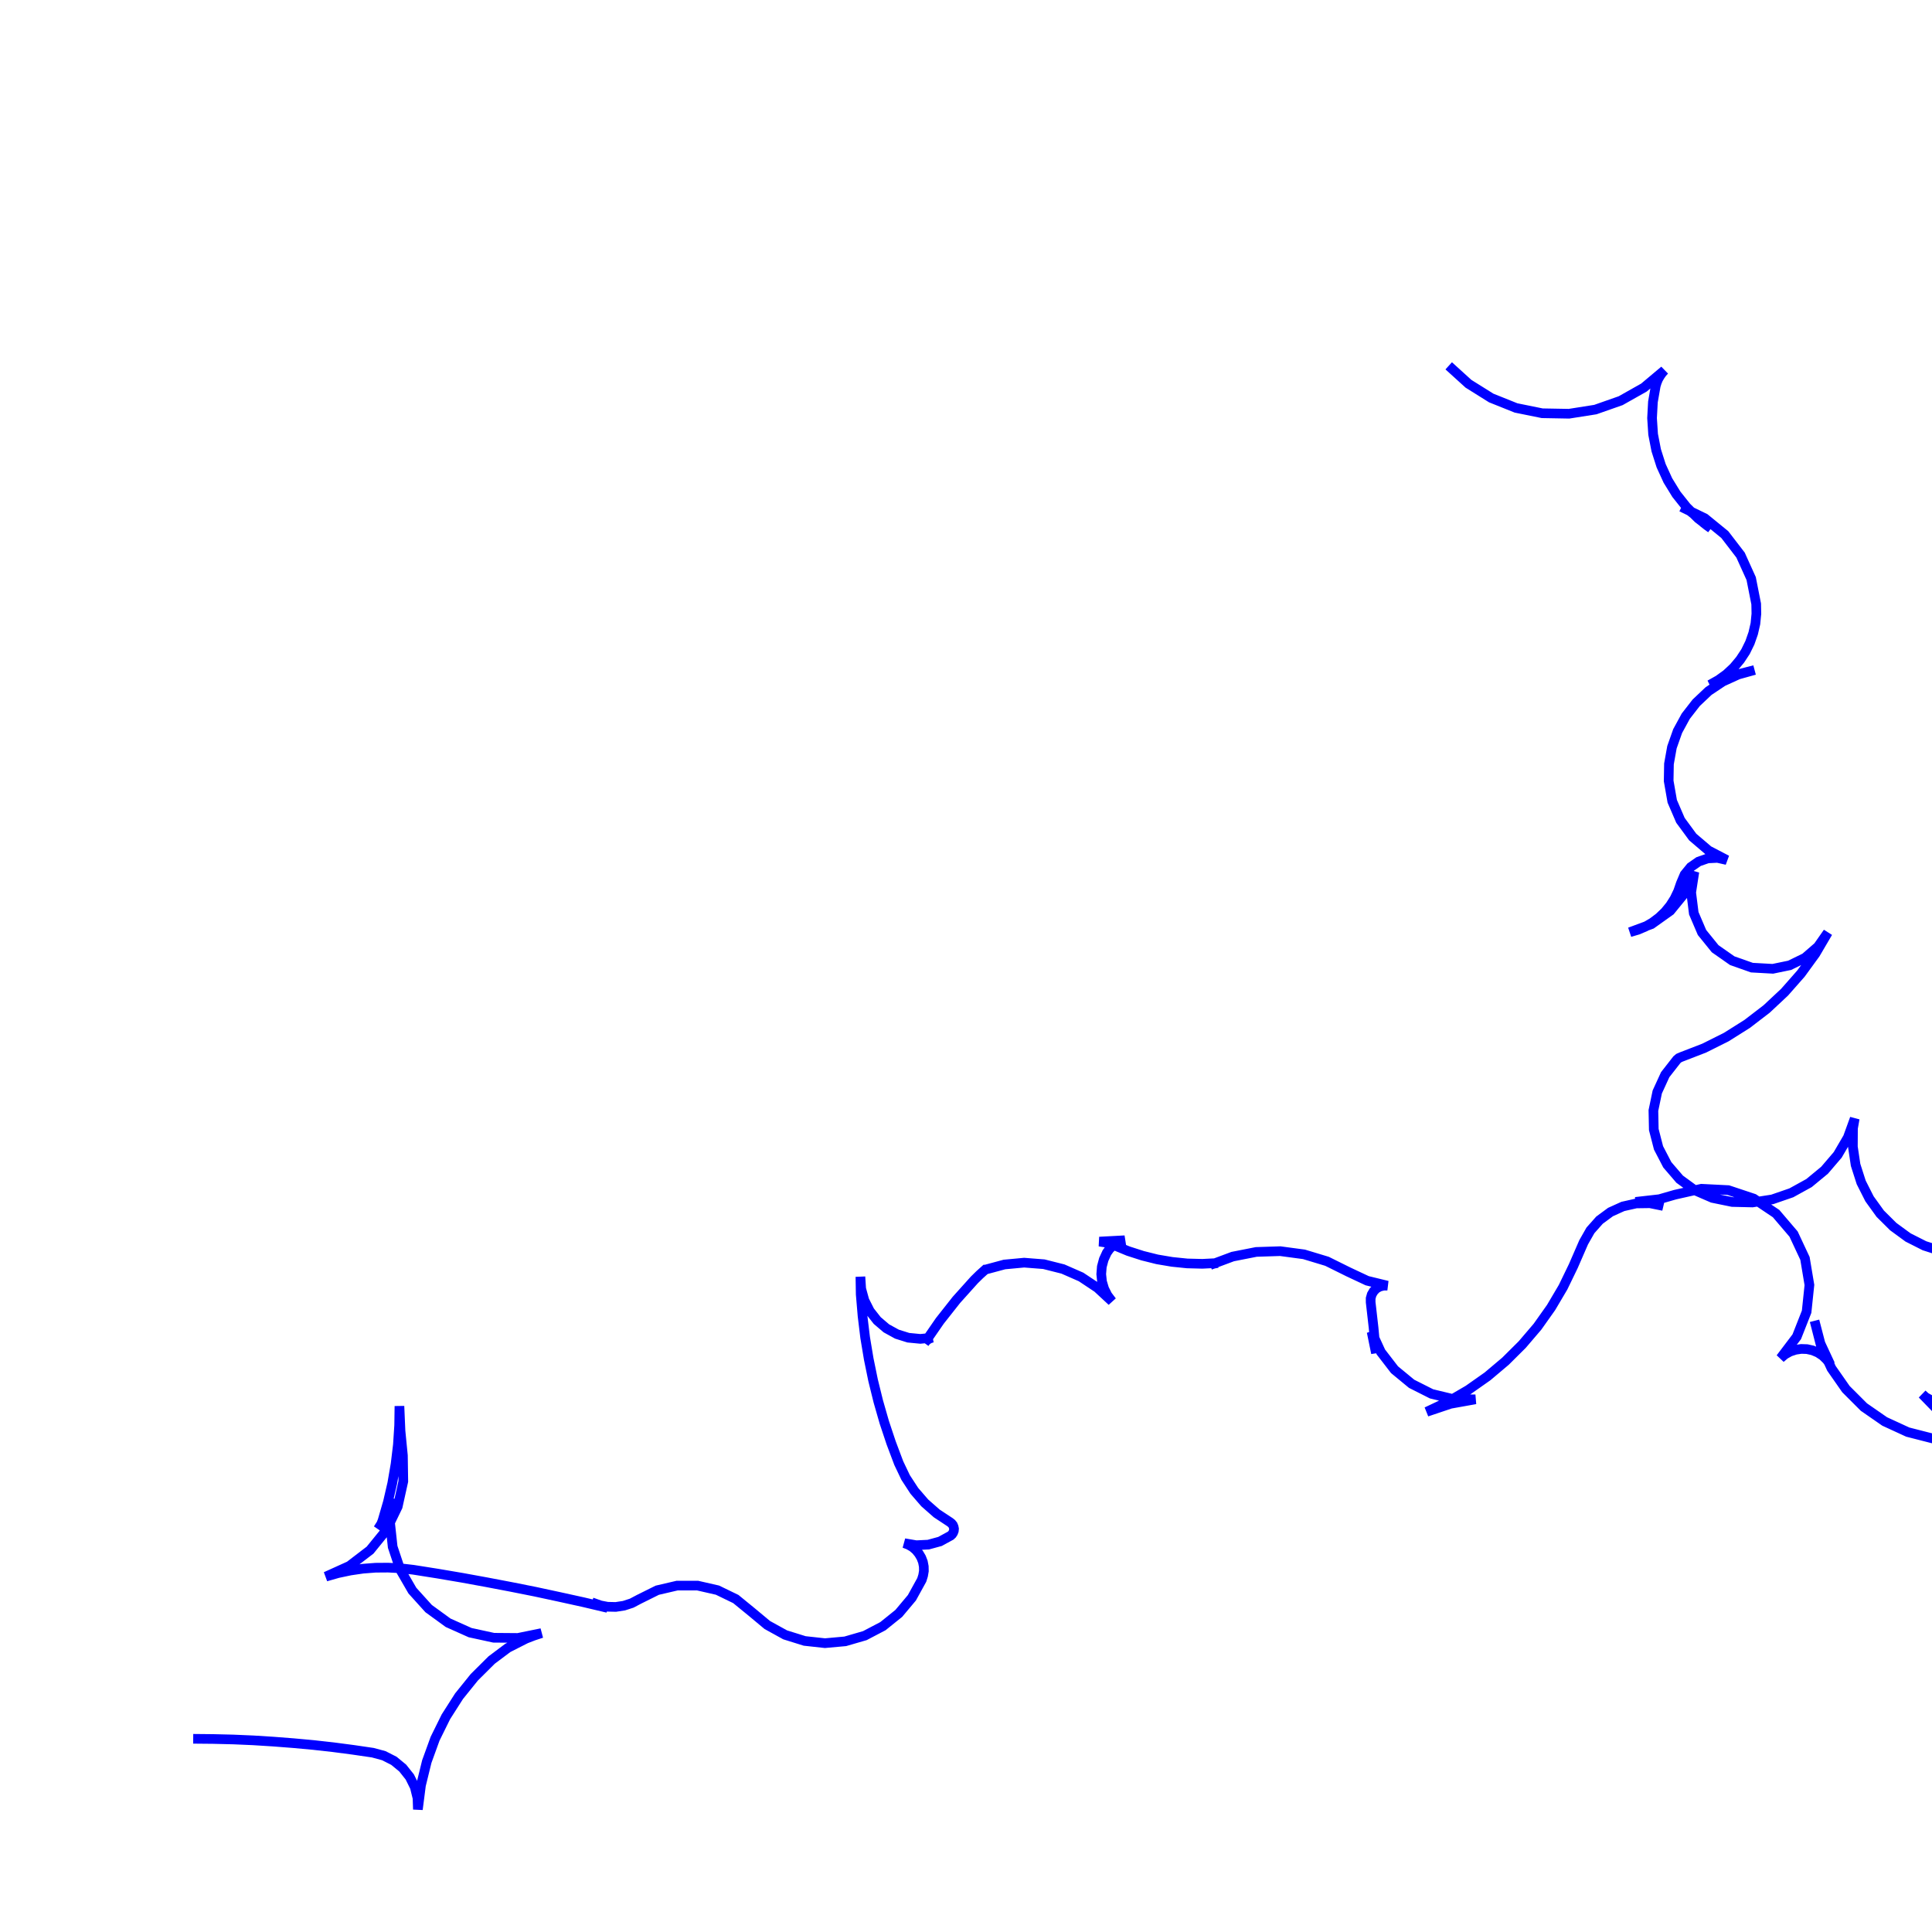
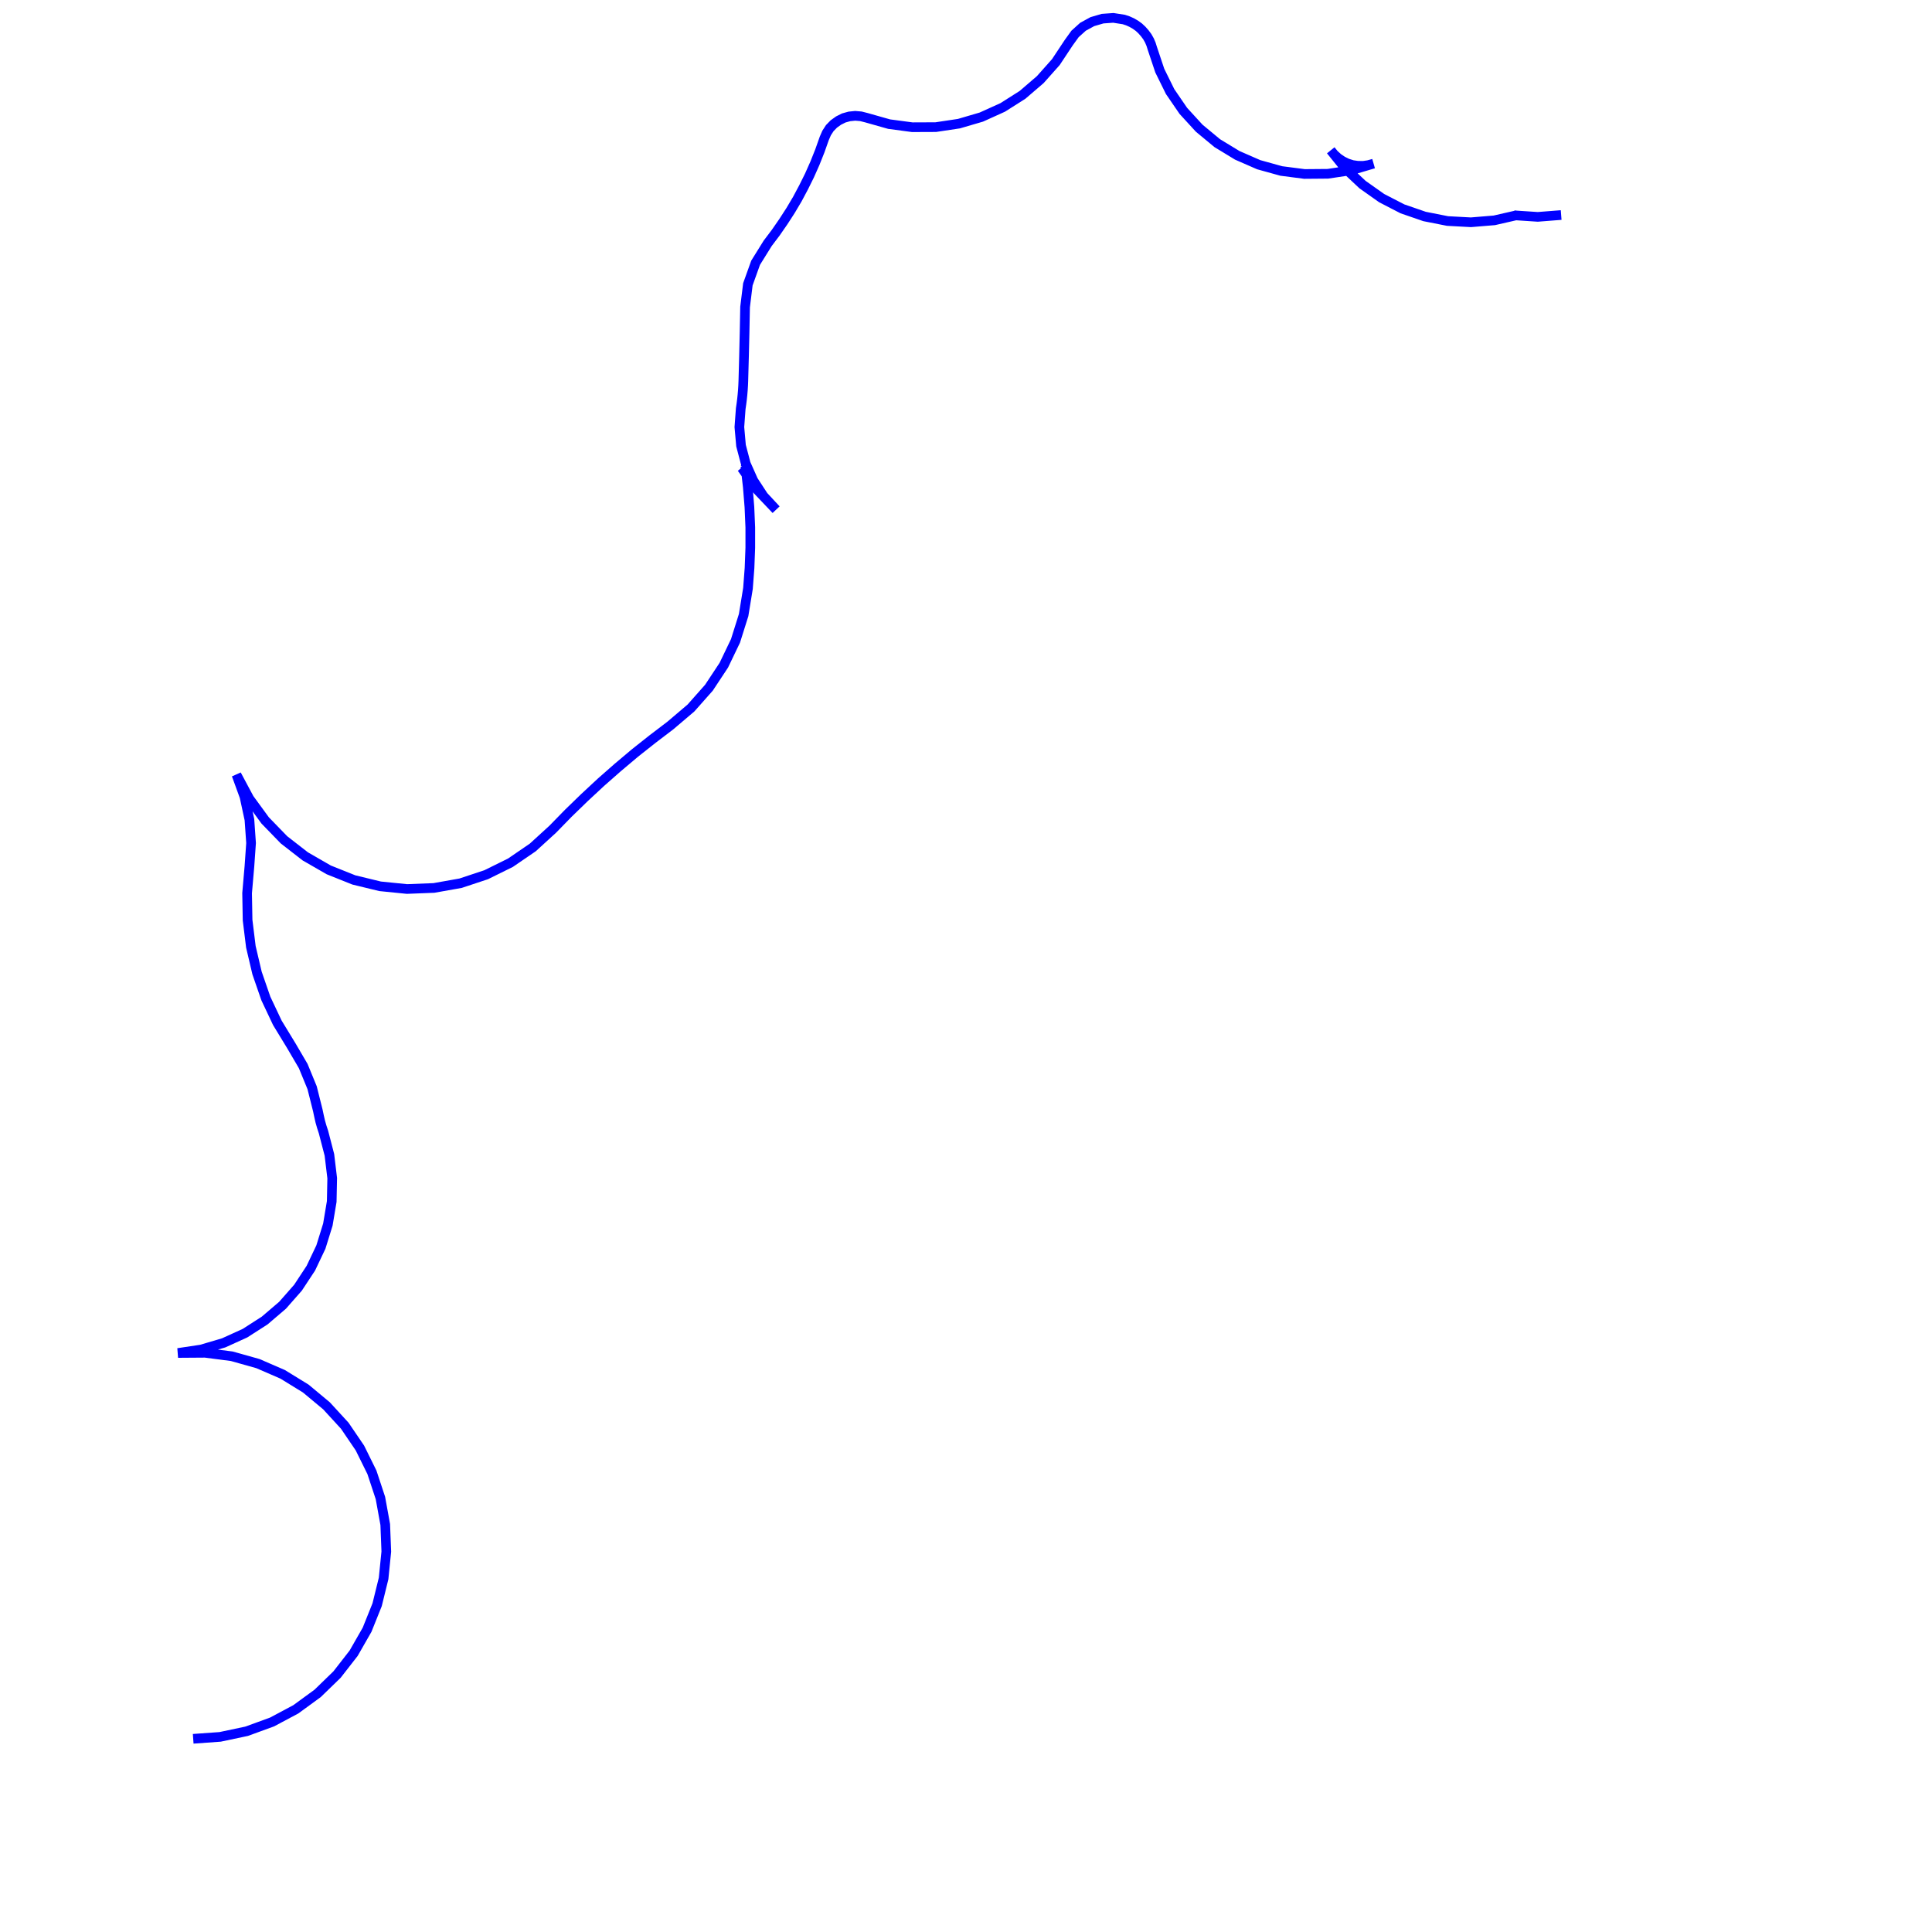
<svg xmlns="http://www.w3.org/2000/svg" width="500" height="500" viewBox="-10 -10 20 20">
  <g transform="scale(1, -1)">
-     <polyline points="-8,-8 -7.793,-8.002 -7.585,-8.007 -7.378,-8.016 -7.171,-8.029 -6.964,-8.045 -6.757,-8.064 -6.551,-8.087 -6.345,-8.114 -6.14,-8.144 -6.026,-8.175 -5.922,-8.228 -5.831,-8.303 -5.758,-8.395 -5.706,-8.5 -5.678,-8.614 -5.674,-8.731 -5.642,-8.481 -5.582,-8.236 -5.496,-7.999 -5.384,-7.772 -5.248,-7.559 -5.09,-7.363 -4.911,-7.185 -4.743,-7.059 -4.556,-6.964 -4.476,-6.933 -4.394,-6.906 -4.639,-6.956 -4.889,-6.954 -5.133,-6.901 -5.361,-6.799 -5.563,-6.652 -5.731,-6.466 -5.856,-6.25 -5.935,-6.013 -5.962,-5.764 -5.938,-5.516 -5.993,-5.681 -6.087,-5.828 -6.067,-5.801 -6.052,-5.772 -6.04,-5.741 -5.984,-5.548 -5.939,-5.353 -5.905,-5.155 -5.881,-4.956 -5.868,-4.756 -5.865,-4.556 -5.854,-4.812 -5.829,-5.067 -5.825,-5.335 -5.883,-5.597 -6,-5.839 -6.169,-6.047 -6.382,-6.21 -6.627,-6.321 -6.501,-6.285 -6.373,-6.258 -6.243,-6.239 -6.113,-6.229 -5.982,-6.228 -5.852,-6.235 -5.722,-6.25 -5.469,-6.29 -5.216,-6.333 -4.964,-6.379 -4.712,-6.427 -4.461,-6.477 -4.21,-6.531 -3.96,-6.586 -3.71,-6.645 -3.874,-6.587 -3.794,-6.617 -3.711,-6.633 -3.626,-6.635 -3.541,-6.622 -3.461,-6.596 -3.385,-6.556 -3.196,-6.462 -2.99,-6.414 -2.779,-6.414 -2.573,-6.461 -2.383,-6.553 -2.219,-6.687 -2.057,-6.822 -1.872,-6.924 -1.67,-6.987 -1.46,-7.01 -1.25,-6.991 -1.047,-6.932 -0.86,-6.834 -0.696,-6.702 -0.56,-6.54 -0.458,-6.355 -0.444,-6.31 -0.436,-6.263 -0.437,-6.216 -0.446,-6.169 -0.463,-6.125 -0.487,-6.084 -0.517,-6.047 -0.553,-6.016 -0.594,-5.992 -0.638,-5.975 -0.515,-5.996 -0.39,-5.99 -0.269,-5.957 -0.159,-5.897 -0.144,-5.883 -0.133,-5.866 -0.126,-5.847 -0.124,-5.826 -0.128,-5.806 -0.136,-5.787 -0.149,-5.771 -0.165,-5.758 -0.303,-5.667 -0.427,-5.558 -0.535,-5.433 -0.625,-5.295 -0.696,-5.146 -0.775,-4.936 -0.846,-4.723 -0.908,-4.507 -0.962,-4.288 -1.007,-4.068 -1.044,-3.846 -1.071,-3.623 -1.09,-3.399 -1.093,-3.217 -1.085,-3.341 -1.052,-3.461 -0.996,-3.572 -0.919,-3.67 -0.824,-3.751 -0.715,-3.811 -0.597,-3.848 -0.473,-3.86 -0.349,-3.848 -0.373,-3.855 -0.395,-3.867 -0.414,-3.883 -0.429,-3.903 -0.271,-3.674 -0.099,-3.456 0.086,-3.25 0.142,-3.195 0.2,-3.143 0.2,-3.143 0.201,-3.143 0.201,-3.143 0.201,-3.143 0.201,-3.143 0.201,-3.143 0.201,-3.143 0.398,-3.09 0.602,-3.071 0.806,-3.087 1.004,-3.137 1.191,-3.219 1.361,-3.332 1.511,-3.471 1.464,-3.409 1.43,-3.341 1.408,-3.267 1.4,-3.19 1.406,-3.113 1.426,-3.038 1.458,-2.968 1.485,-2.93 1.518,-2.897 1.557,-2.87 1.599,-2.851 1.644,-2.839 1.381,-2.853 1.459,-2.865 1.534,-2.891 1.679,-2.951 1.828,-2.999 1.98,-3.037 2.134,-3.063 2.29,-3.079 2.447,-3.083 2.604,-3.075 2.565,-3.082 2.528,-3.095 2.761,-3.008 3.005,-2.96 3.253,-2.952 3.499,-2.985 3.737,-3.057 3.959,-3.167 4.153,-3.258 4.362,-3.309 4.322,-3.309 4.283,-3.319 4.248,-3.338 4.22,-3.367 4.2,-3.401 4.189,-3.44 4.189,-3.48 4.219,-3.743 4.244,-4.007 4.199,-3.787 4.295,-3.996 4.436,-4.179 4.613,-4.325 4.819,-4.429 5.043,-4.483 5.273,-4.486 5.016,-4.532 4.769,-4.615 4.989,-4.511 5.2,-4.388 5.399,-4.248 5.585,-4.091 5.758,-3.919 5.916,-3.734 6.057,-3.535 6.181,-3.325 6.287,-3.106 6.394,-2.86 6.464,-2.737 6.558,-2.631 6.672,-2.547 6.8,-2.489 6.938,-2.458 7.08,-2.456 7.218,-2.484 7.162,-2.469 7.105,-2.457 7.048,-2.448 6.99,-2.443 6.931,-2.442 7.178,-2.414 7.341,-2.367 7.613,-2.306 7.891,-2.32 8.155,-2.408 8.386,-2.563 8.567,-2.775 8.685,-3.027 8.731,-3.302 8.702,-3.579 8.6,-3.838 8.432,-4.06 8.478,-4.021 8.53,-3.992 8.587,-3.973 8.646,-3.964 8.706,-3.966 8.764,-3.979 8.819,-4.002 8.869,-4.035 8.912,-4.077 8.947,-4.126 8.845,-3.907 8.784,-3.673 8.849,-3.927 8.959,-4.165 9.109,-4.38 9.295,-4.566 9.51,-4.715 9.749,-4.825 10.003,-4.89 10.046,-4.897 10.089,-4.903 10.133,-4.909 10.177,-4.914 10.215,-4.919 10.253,-4.925 10.291,-4.931 10.329,-4.94 10.366,-4.949 10.403,-4.959 10.44,-4.971 10.476,-4.983 10.729,-5.064 10.986,-5.125 11.247,-5.167 11.511,-5.19 11.776,-5.193 12.04,-5.176 12.302,-5.139 12.196,-5.168 12.097,-5.217 12.009,-5.283 12.002,-5.292 11.996,-5.303 11.994,-5.315 11.995,-5.327 11.998,-5.338 12.004,-5.348 12.013,-5.357 12.024,-5.363 12.035,-5.366 12.047,-5.366 11.843,-5.365 11.645,-5.317 11.463,-5.224 11.253,-5.119 11.023,-5.071 10.789,-5.084 10.565,-5.155 10.367,-5.282 10.208,-5.455 10.277,-5.333 10.321,-5.199 10.338,-5.06 10.328,-4.92 10.285,-4.781 10.208,-4.658 10.103,-4.557 9.976,-4.487 9.934,-4.464 9.899,-4.432 10.067,-4.605 10.254,-4.757 10.459,-4.885 10.677,-4.987 10.906,-5.061 11.143,-5.107 11.384,-5.124 11.624,-5.111 11.862,-5.069 12.092,-4.998 12.219,-4.942 12.336,-4.87 12.444,-4.783 12.541,-4.684 12.623,-4.573 12.691,-4.453 12.744,-4.324 12.78,-4.191 12.798,-4.054 12.799,-3.915 12.8,-3.982 12.785,-4.177 12.76,-4.37 12.773,-4.207 12.759,-4.044 12.719,-3.886 12.655,-3.736 12.567,-3.598 12.458,-3.476 12.331,-3.373 12.189,-3.292 12.036,-3.235 12.061,-3.238 12.085,-3.236 12.109,-3.228 12.13,-3.215 12.147,-3.196 12.159,-3.175 12.165,-3.151 12.166,-3.126 12.16,-3.102 12.125,-3.01 12.084,-2.92 12.039,-2.833 11.99,-2.747 11.936,-2.665 11.878,-2.585 12.046,-2.769 12.242,-2.923 12.461,-3.042 12.697,-3.123 12.943,-3.163 13.192,-3.162 13.438,-3.12 13.673,-3.037 13.458,-3.12 13.722,-3.059 13.992,-3.045 14.261,-3.079 14.519,-3.159 14.759,-3.284 14.974,-3.449 14.942,-3.42 14.908,-3.394 14.873,-3.369 14.837,-3.345 14.8,-3.324 14.762,-3.304 14.723,-3.286 14.683,-3.271 14.413,-3.202 14.134,-3.193 13.86,-3.244 13.604,-3.353 13.376,-3.514 13.188,-3.72 13.049,-3.961 12.964,-4.227 12.939,-4.504 12.974,-4.781 12.883,-4.54 12.733,-4.331 12.536,-4.167 12.525,-4.162 12.513,-4.159 12.501,-4.159 12.489,-4.161 12.478,-4.165 12.468,-4.172 12.46,-4.181 12.427,-4.23 12.401,-4.284 12.383,-4.34 12.372,-4.399 12.372,-4.379 12.369,-4.36 12.361,-4.342 12.351,-4.325 12.264,-4.244 12.158,-4.189 12.058,-4.151 12.104,-4.163 12.152,-4.164 12.198,-4.154 12.24,-4.133 12.276,-4.101 12.303,-4.062 12.32,-4.018 12.325,-3.971 12.319,-3.924 12.279,-3.699 12.275,-3.47 12.307,-3.244 12.375,-3.025 12.476,-2.82 12.608,-2.633 12.457,-2.775 12.275,-2.877 12.075,-2.931 11.867,-2.936 12.138,-2.929 12.399,-2.857 12.634,-2.722 12.83,-2.535 12.973,-2.305 12.928,-2.448 12.92,-2.599 12.95,-2.746 13.017,-2.881 13.116,-2.995 13.24,-3.08 13.055,-2.982 12.873,-2.881 12.693,-2.775 12.515,-2.665 12.341,-2.55 12.133,-2.448 11.905,-2.405 11.674,-2.424 11.456,-2.504 11.268,-2.638 11.13,-2.75 10.978,-2.842 10.815,-2.913 10.644,-2.96 10.468,-2.984 10.291,-2.983 10.103,-2.954 9.922,-2.896 9.752,-2.81 9.599,-2.698 9.464,-2.564 9.353,-2.41 9.267,-2.24 9.209,-2.059 9.181,-1.871 9.182,-1.681 9.2,-1.579 9.129,-1.775 9.024,-1.955 8.888,-2.114 8.727,-2.247 8.544,-2.348 8.347,-2.416 8.141,-2.448 7.932,-2.443 7.727,-2.401 7.547,-2.323 7.388,-2.207 7.26,-2.058 7.169,-1.883 7.12,-1.693 7.116,-1.496 7.156,-1.304 7.238,-1.125 7.359,-0.97 7.379,-0.953 7.404,-0.942 7.642,-0.85 7.87,-0.736 8.086,-0.6 8.288,-0.445 8.474,-0.271 8.643,-0.079 8.793,0.127 8.922,0.347 8.82,0.201 8.686,0.085 8.526,0.007 8.352,-0.029 8.136,-0.017 7.932,0.055 7.755,0.179 7.619,0.347 7.534,0.546 7.507,0.761 7.54,0.975 7.442,0.757 7.291,0.572 7.096,0.433 6.872,0.35 6.954,0.374 7.032,0.407 7.106,0.45 7.174,0.501 7.236,0.56 7.29,0.626 7.335,0.697 7.372,0.774 7.4,0.855 7.439,0.947 7.502,1.024 7.584,1.081 7.679,1.114 7.779,1.119 7.876,1.097 7.686,1.196 7.523,1.335 7.396,1.508 7.311,1.705 7.274,1.916 7.277,2.092 7.308,2.265 7.367,2.432 7.451,2.586 7.559,2.725 7.687,2.846 7.834,2.944 7.994,3.017 8.163,3.064 7.927,3.003 7.701,2.911 7.79,2.961 7.873,3.021 7.948,3.091 8.014,3.17 8.07,3.255 8.115,3.347 8.149,3.444 8.172,3.544 8.182,3.646 8.18,3.748 8.128,4.011 8.018,4.254 7.855,4.466 7.648,4.635 7.407,4.752 7.493,4.71 7.568,4.651 7.602,4.618 7.637,4.587 7.674,4.558 7.712,4.531 7.579,4.633 7.459,4.751 7.354,4.883 7.266,5.026 7.196,5.179 7.145,5.339 7.113,5.504 7.102,5.672 7.111,5.839 7.14,6.005 7.151,6.041 7.165,6.075 7.184,6.108 7.205,6.138 7.23,6.166 7.018,5.988 6.777,5.852 6.515,5.76 6.242,5.717 5.965,5.722 5.694,5.777 5.437,5.88 5.202,6.027 4.997,6.213 " style="fill:none;stroke:blue;stroke-width:0.1" />
+     <polyline points="-8,-8 -7.721,-7.98 -7.447,-7.922 -7.184,-7.826 -6.938,-7.695 -6.712,-7.53 -6.511,-7.335 -6.339,-7.114 -6.2,-6.871 -6.096,-6.612 -6.029,-6.34 -6.001,-6.062 -6.012,-5.782 -6.062,-5.507 -6.15,-5.241 -6.274,-4.99 -6.431,-4.759 -6.62,-4.553 -6.835,-4.374 -7.074,-4.227 -7.33,-4.116 -7.6,-4.04 -7.877,-4.004 -8.157,-4.006 -7.917,-3.97 -7.684,-3.901 -7.464,-3.801 -7.26,-3.67 -7.075,-3.512 -6.915,-3.33 -6.782,-3.128 -6.678,-2.909 -6.606,-2.677 -6.566,-2.438 -6.561,-2.196 -6.59,-1.955 -6.651,-1.72 -6.669,-1.665 -6.685,-1.609 -6.698,-1.552 -6.71,-1.495 -6.769,-1.26 -6.861,-1.036 -6.984,-0.826 -7.129,-0.588 -7.248,-0.336 -7.339,-0.073 -7.403,0.199 -7.437,0.475 -7.442,0.754 -7.418,1.031 -7.401,1.273 -7.418,1.515 -7.469,1.752 -7.552,1.98 -7.42,1.733 -7.255,1.507 -7.06,1.306 -6.84,1.135 -6.597,0.995 -6.337,0.891 -6.065,0.825 -5.787,0.797 -5.508,0.808 -5.232,0.857 -4.967,0.945 -4.716,1.069 -4.485,1.227 -4.278,1.416 -4.116,1.582 -3.949,1.744 -3.779,1.902 -3.605,2.055 -3.427,2.205 -3.245,2.349 -3.06,2.49 -2.847,2.671 -2.661,2.881 -2.507,3.114 -2.386,3.366 -2.302,3.633 -2.257,3.909 -2.241,4.119 -2.233,4.329 -2.233,4.54 -2.242,4.75 -2.259,4.96 -2.283,5.169 -2.283,5.163 -2.285,5.158 -2.288,5.153 -2.292,5.149 -2.297,5.147 -2.302,5.145 -2.308,5.146 -2.313,5.148 -2.317,5.151 -2.321,5.155 -2.159,4.927 -1.966,4.724 -2.097,4.865 -2.202,5.026 -2.28,5.201 -2.329,5.387 -2.346,5.579 -2.332,5.77 -2.325,5.818 -2.319,5.865 -2.314,5.913 -2.31,5.96 -2.307,6.008 -2.305,6.056 -2.298,6.311 -2.292,6.566 -2.287,6.822 -2.258,7.057 -2.178,7.28 -2.053,7.481 -1.97,7.591 -1.891,7.705 -1.816,7.821 -1.746,7.939 -1.681,8.061 -1.62,8.184 -1.564,8.31 -1.513,8.438 -1.467,8.568 -1.443,8.623 -1.41,8.674 -1.368,8.717 -1.319,8.752 -1.265,8.779 -1.207,8.795 -1.147,8.801 -1.088,8.796 -1.029,8.781 -0.796,8.715 -0.556,8.683 -0.313,8.684 -0.073,8.72 0.159,8.788 0.38,8.888 0.585,9.018 0.769,9.176 0.93,9.357 1.064,9.559 1.129,9.649 1.211,9.723 1.308,9.776 1.414,9.807 1.525,9.815 1.634,9.798 1.676,9.784 1.716,9.766 1.754,9.744 1.79,9.718 1.822,9.688 1.851,9.655 1.877,9.62 1.899,9.581 1.916,9.541 1.929,9.499 2.006,9.269 2.113,9.052 2.25,8.852 2.414,8.673 2.601,8.518 2.808,8.392 3.03,8.295 3.264,8.23 3.504,8.199 3.746,8.201 3.986,8.237 4.219,8.306 4.165,8.291 4.111,8.283 4.055,8.284 4,8.292 3.947,8.309 3.898,8.333 3.852,8.364 3.811,8.401 3.776,8.444 3.928,8.255 4.105,8.089 4.303,7.949 4.518,7.838 4.747,7.759 4.985,7.712 5.227,7.699 5.469,7.719 5.705,7.773 5.696,7.771 5.687,7.771 5.677,7.771 5.919,7.755 6.161,7.774 " style="fill:none;stroke:blue;stroke-width:0.1" />
  </g>
</svg>
